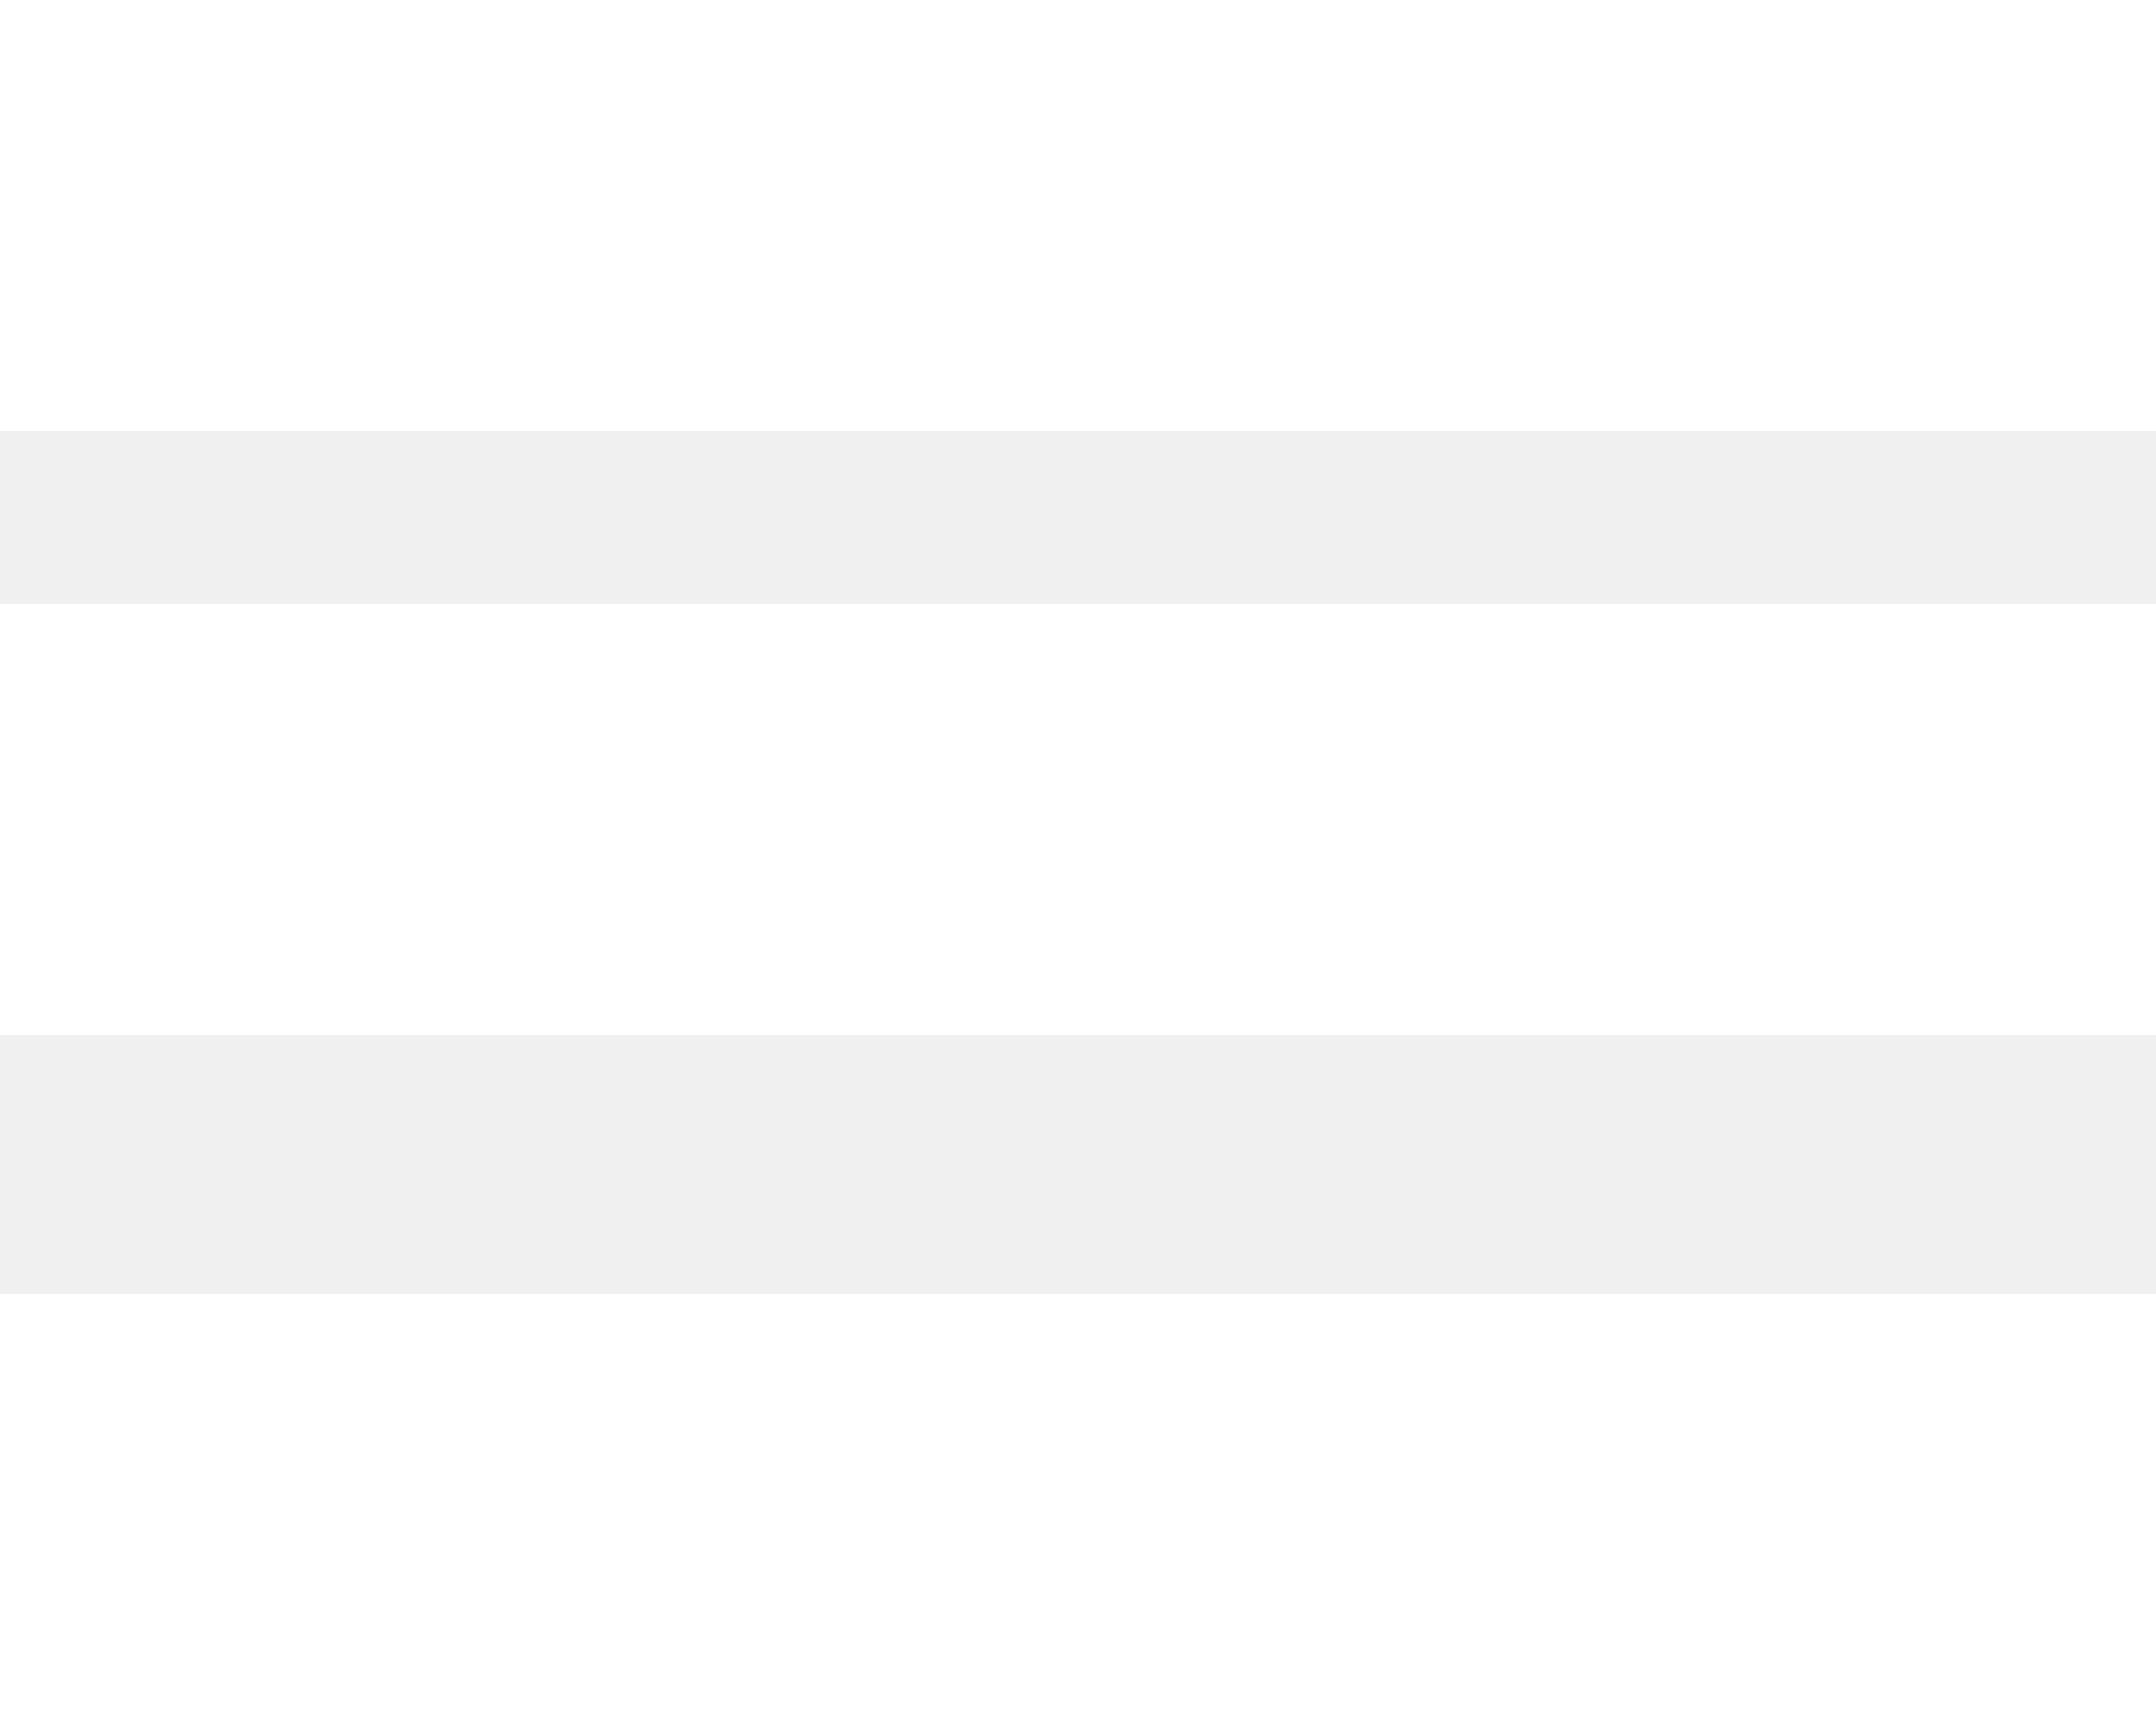
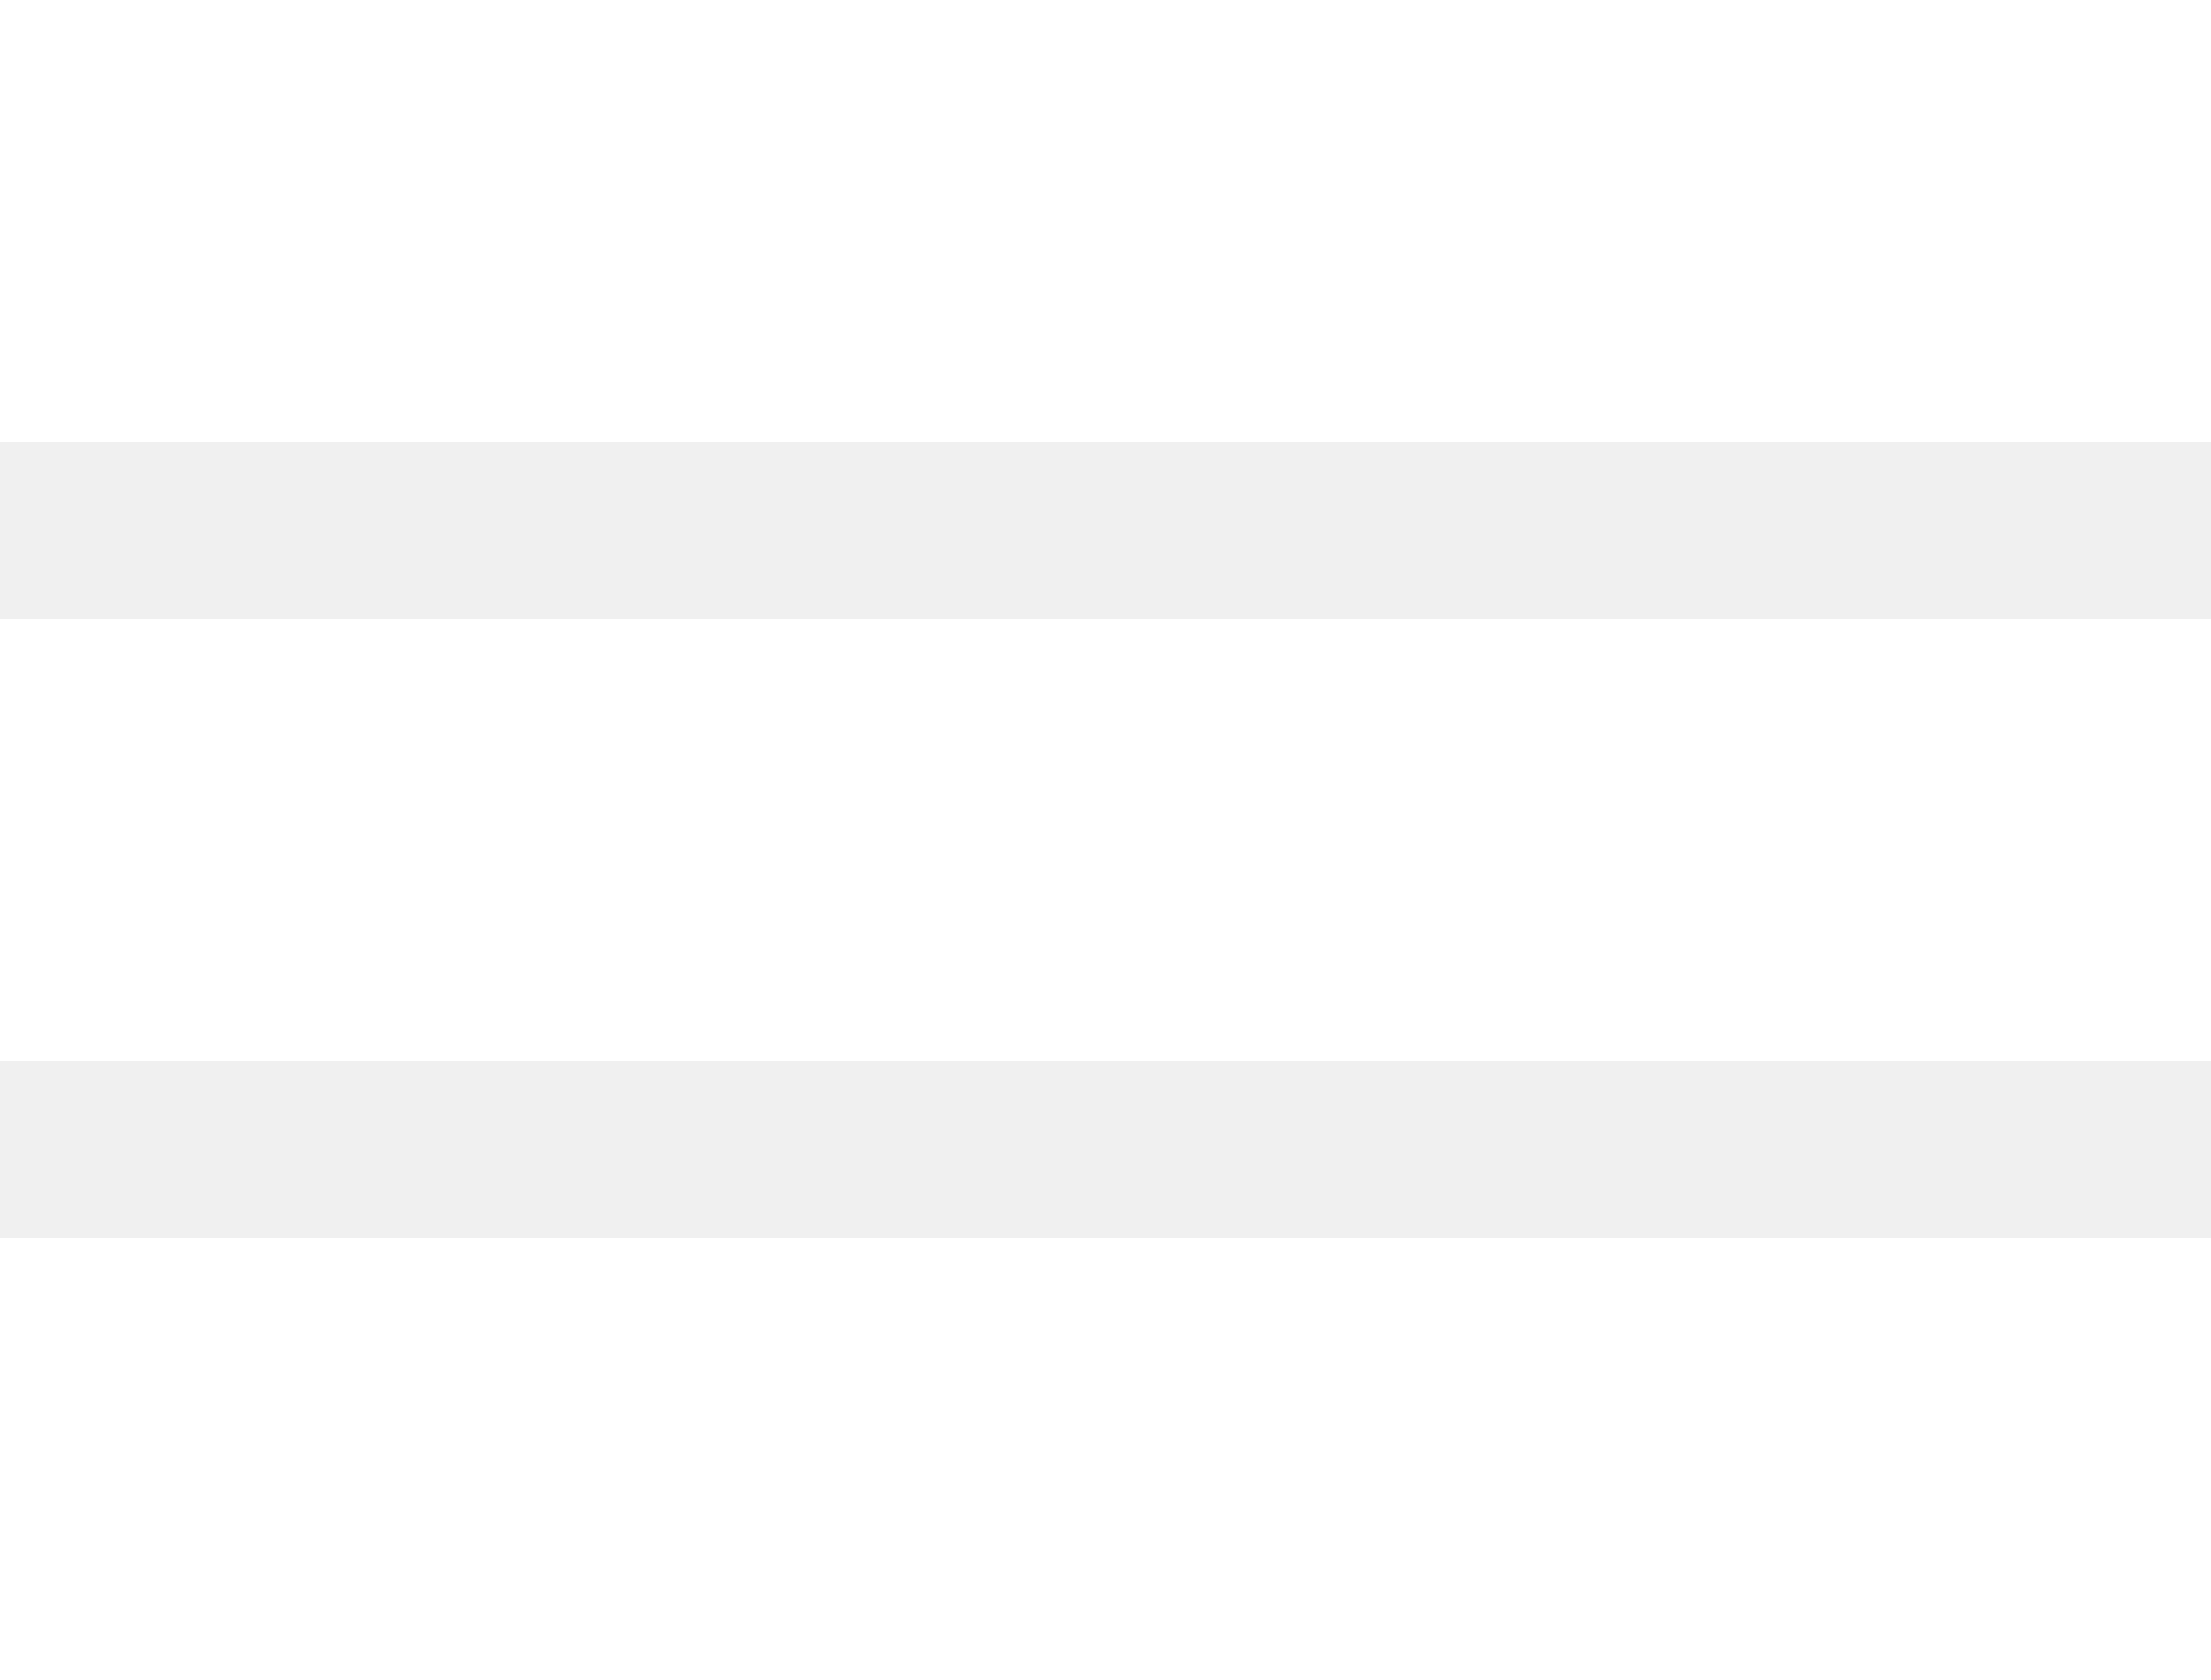
<svg xmlns="http://www.w3.org/2000/svg">
  <g>
    <rect id="svg_8" height="5" width="25" y="0" x="0" fill="#ffffff" />
    <rect id="svg_9" height="5" width="25" y="7" x="0" fill="#ffffff" />
-     <rect id="svg_6" height="5" width="25" y="15" x="0" fill="#ffffff" />
+     <rect id="svg_6" height="5" width="25" y="14" x="0" fill="#ffffff" />
  </g>
</svg>
